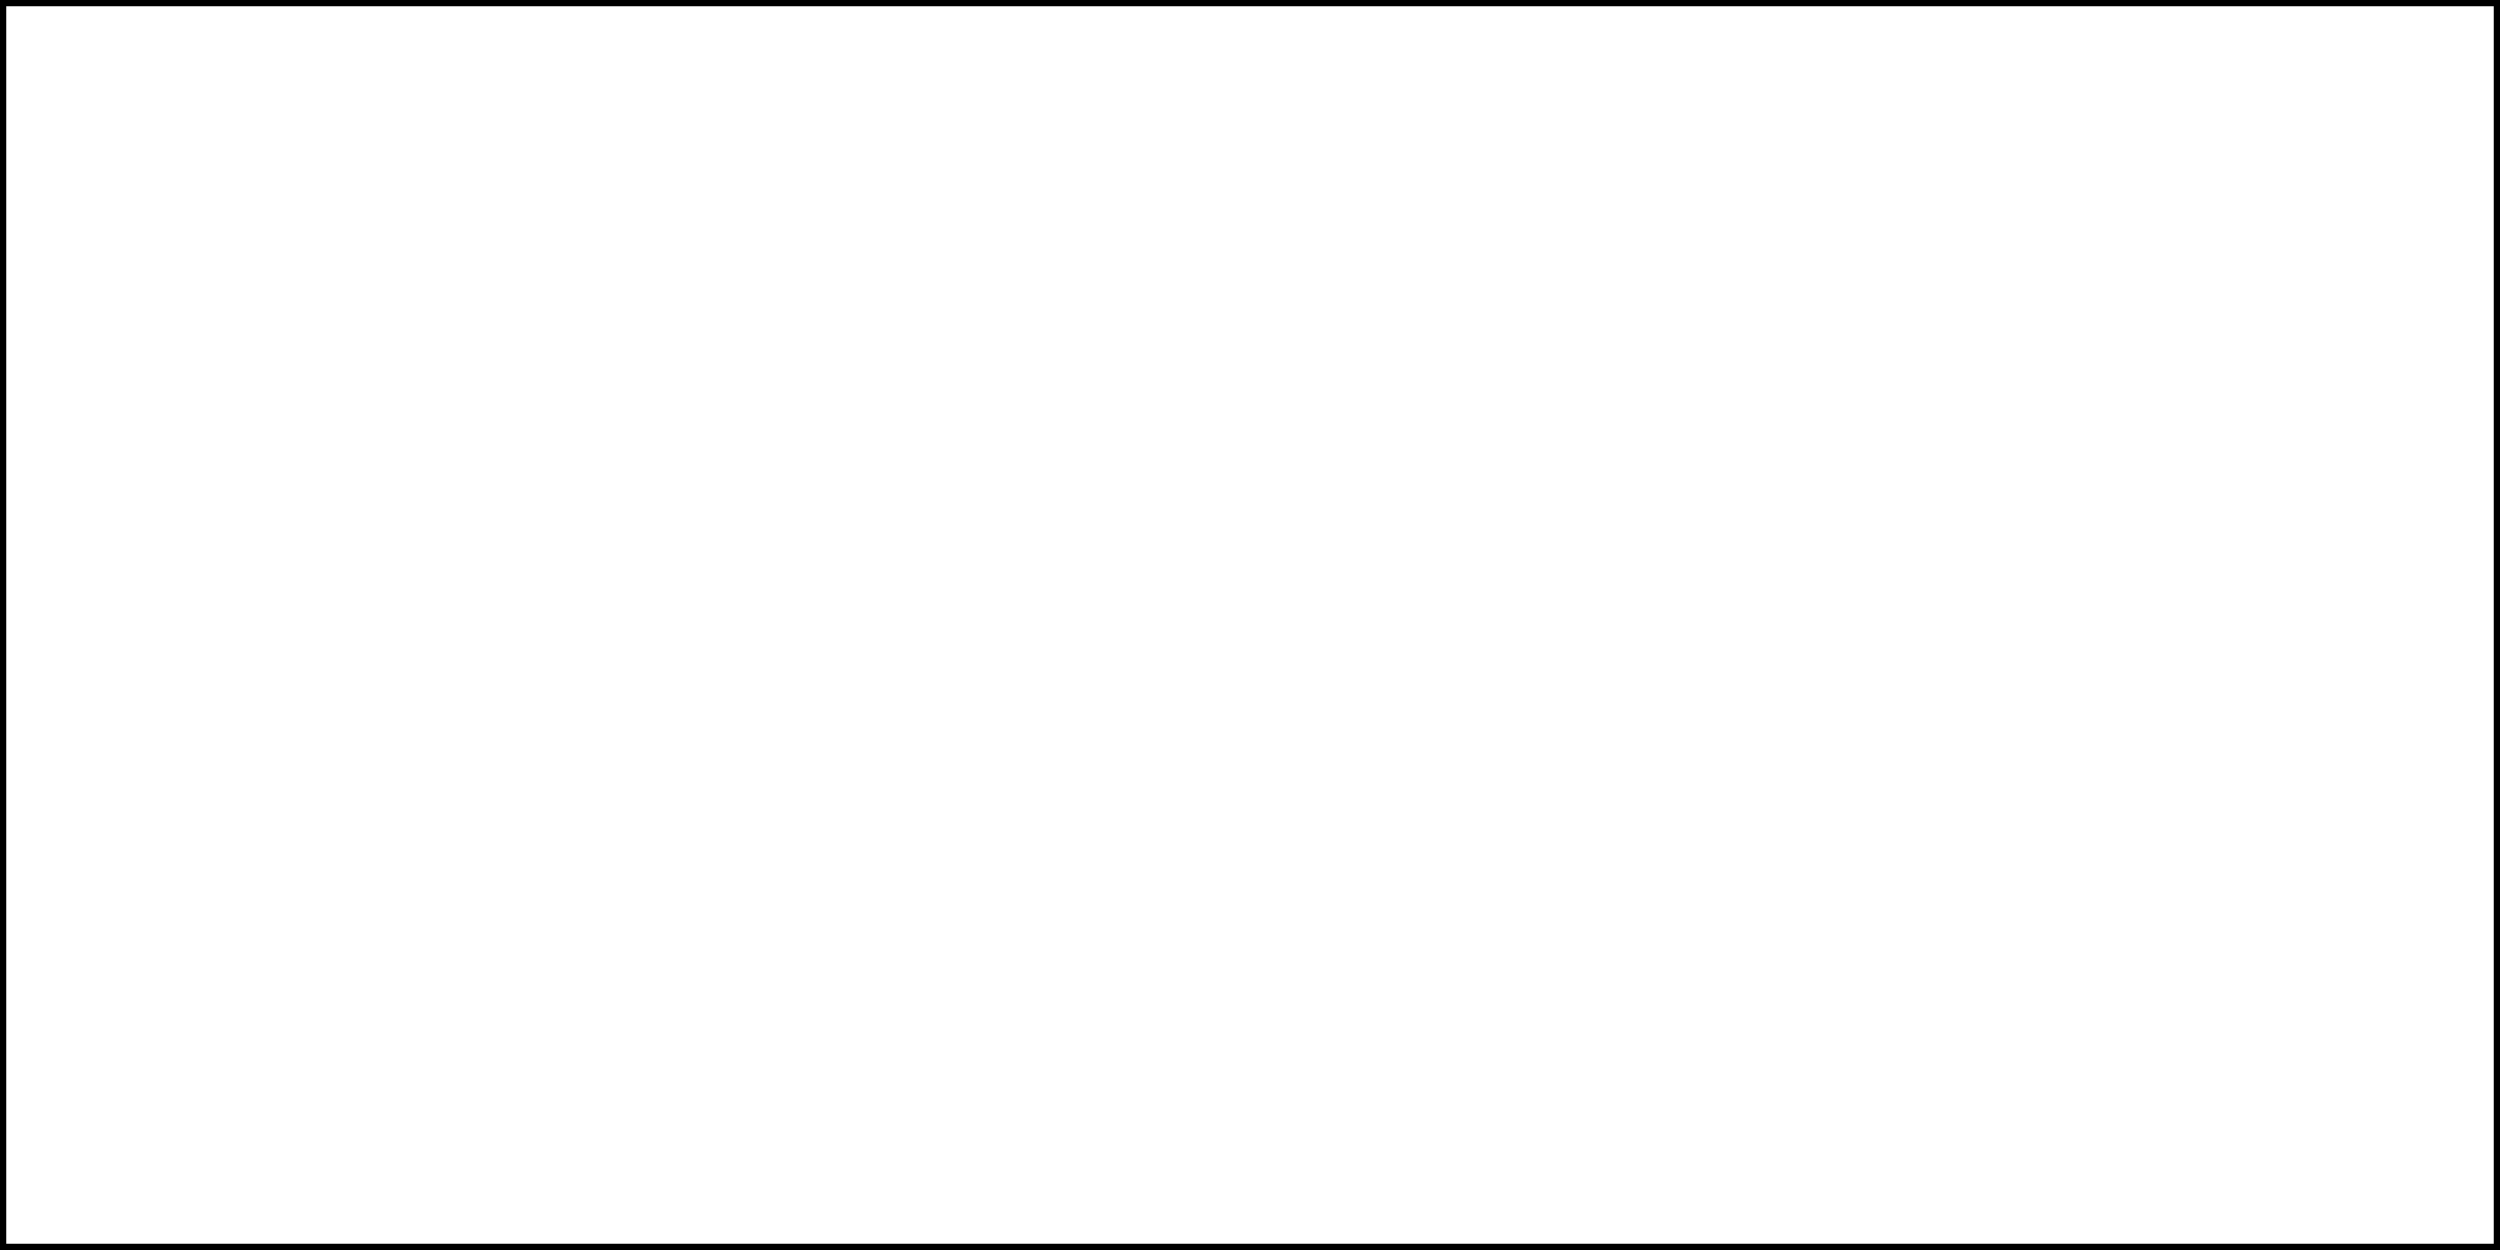
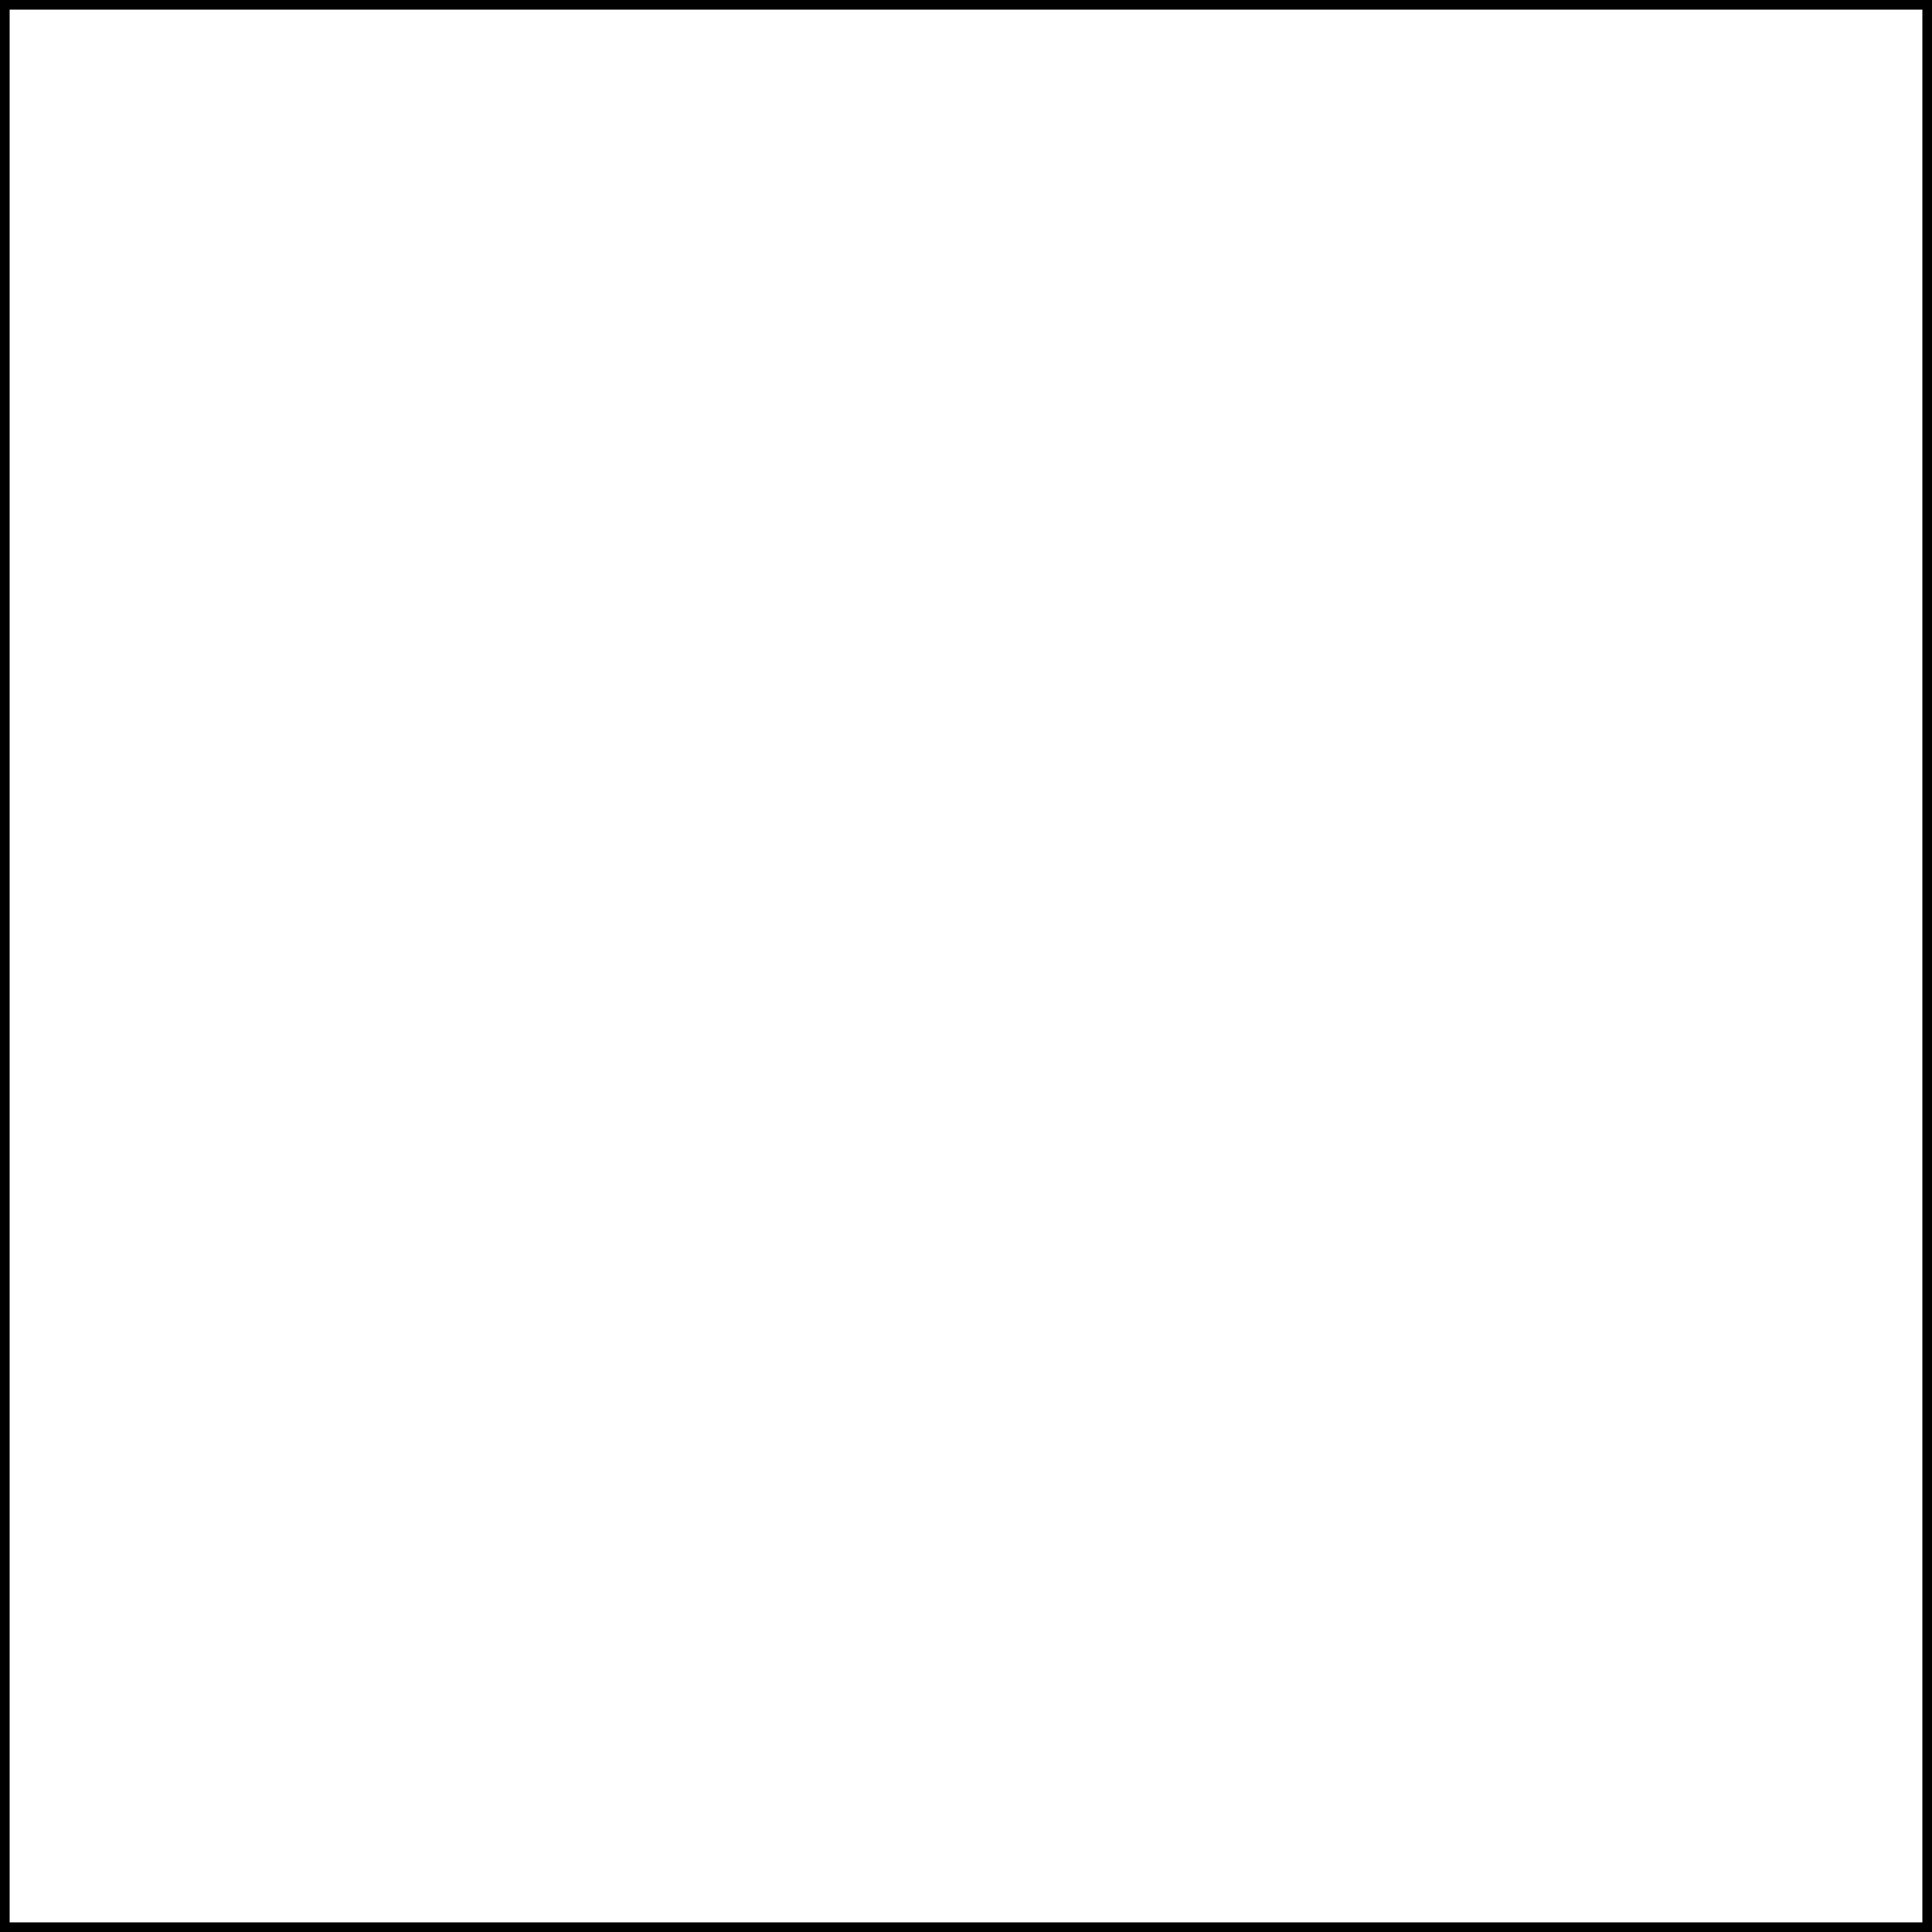
- <svg xmlns="http://www.w3.org/2000/svg" baseProfile="tiny" height="10 mm" width="20 mm" viewBox="0 0 20 10" version="1.1" stroke="black" stroke-width=".1" fill="none">
-   <path d="M0 0 L20 0 L20 10 L15 10 L10 10 L0 10 z" />
+ <svg xmlns="http://www.w3.org/2000/svg" baseProfile="tiny" height="10 mm" width="10 mm" viewBox="0 0 10 10" version="1.1" stroke="black" stroke-width=".1" fill="none">
+   <path d="M0 0 L5 0 L10 0 L10 5 L10 10 L5 10 L0 10 L0 5 z" />
</svg>
